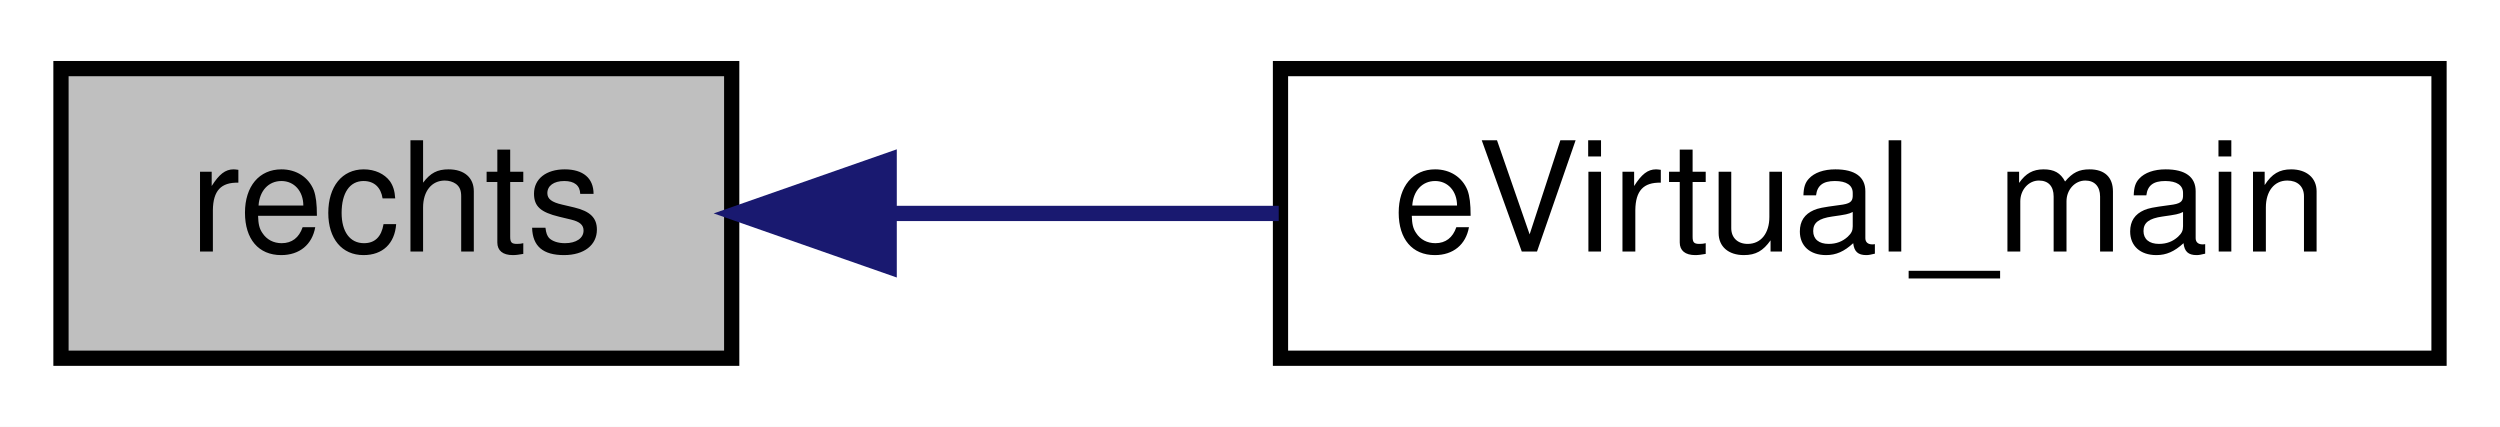
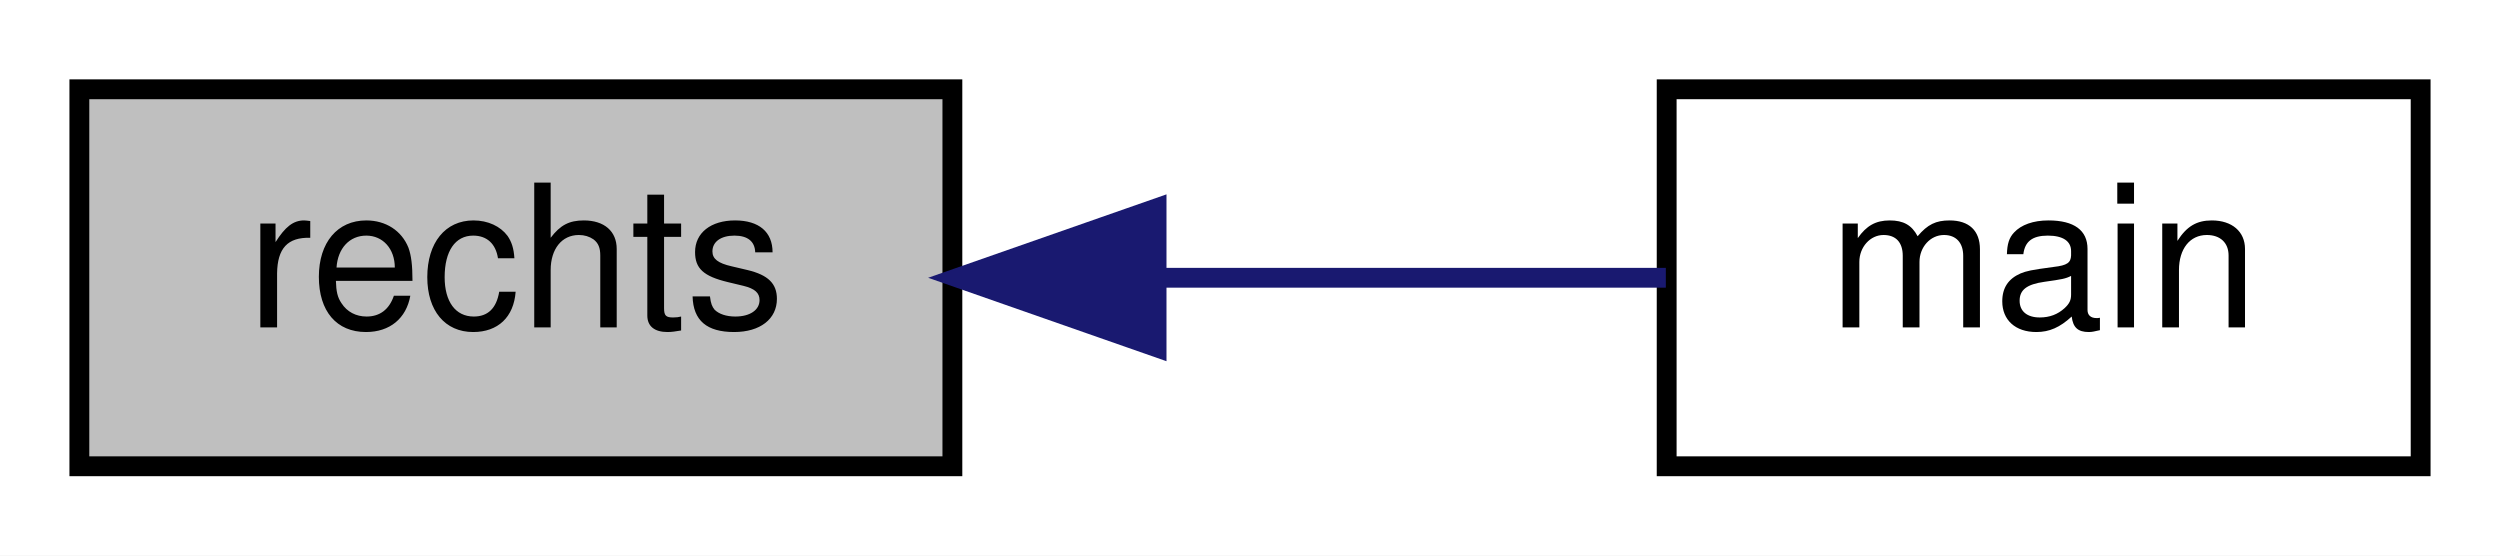
- <svg xmlns="http://www.w3.org/2000/svg" xmlns:xlink="http://www.w3.org/1999/xlink" width="164pt" height="28pt" viewBox="0.00 0.00 164.00 28.00">
+ <svg xmlns="http://www.w3.org/2000/svg" xmlns:xlink="http://www.w3.org/1999/xlink" width="126pt" height="28pt" viewBox="0.00 0.00 126.00 28.00">
  <g id="graph0" class="graph" transform="scale(1 1) rotate(0) translate(4 24)">
-     <polygon fill="white" stroke="none" points="-4,4 -4,-24 160,-24 160,4 -4,4" />
+     <polygon fill="white" stroke="none" points="-4,4 -4,-24 122,-24 122,4 -4,4" />
    <g id="node1" class="node">
      <polygon fill="#bfbfbf" stroke="black" points="0,-0.5 0,-19.5 44,-19.5 44,-0.5 0,-0.5" />
      <text text-anchor="middle" x="22" y="-7.5" font-family="Helvetica,sans-Serif" font-size="10.00">rechts</text>
    </g>
    <g id="node2" class="node">
      <g id="a_node2">
-         <a xlink:href="lcd__debug_8cpp.html#a3161479854ea3c6efccc25dfb4f83a99" target="_top" xlink:title="eVirtual_main">
-           <polygon fill="white" stroke="black" points="80,-0.5 80,-19.5 156,-19.5 156,-0.5 80,-0.5" />
-           <text text-anchor="middle" x="118" y="-7.5" font-family="Helvetica,sans-Serif" font-size="10.00">eVirtual_main</text>
+         <a xlink:href="lcd__debug_8cpp.html#ae66f6b31b5ad750f1fe042a706a4e3d4" target="_top" xlink:title="main">
+           <polygon fill="white" stroke="black" points="80,-0.5 80,-19.5 118,-19.5 118,-0.5 80,-0.5" />
+           <text text-anchor="middle" x="99" y="-7.5" font-family="Helvetica,sans-Serif" font-size="10.00">main</text>
        </a>
      </g>
    </g>
    <g id="edge1" class="edge">
-       <path fill="none" stroke="midnightblue" d="M54.528,-10C62.663,-10 71.494,-10 79.885,-10" />
-       <polygon fill="midnightblue" stroke="midnightblue" points="54.33,-6.5 44.33,-10 54.33,-13.5 54.33,-6.5" />
+       <path fill="none" stroke="midnightblue" d="M54.532,-10C63.211,-10 72.328,-10 79.958,-10" />
+       <polygon fill="midnightblue" stroke="midnightblue" points="54.291,-6.5 44.291,-10 54.291,-13.5 54.291,-6.5" />
    </g>
  </g>
</svg>
